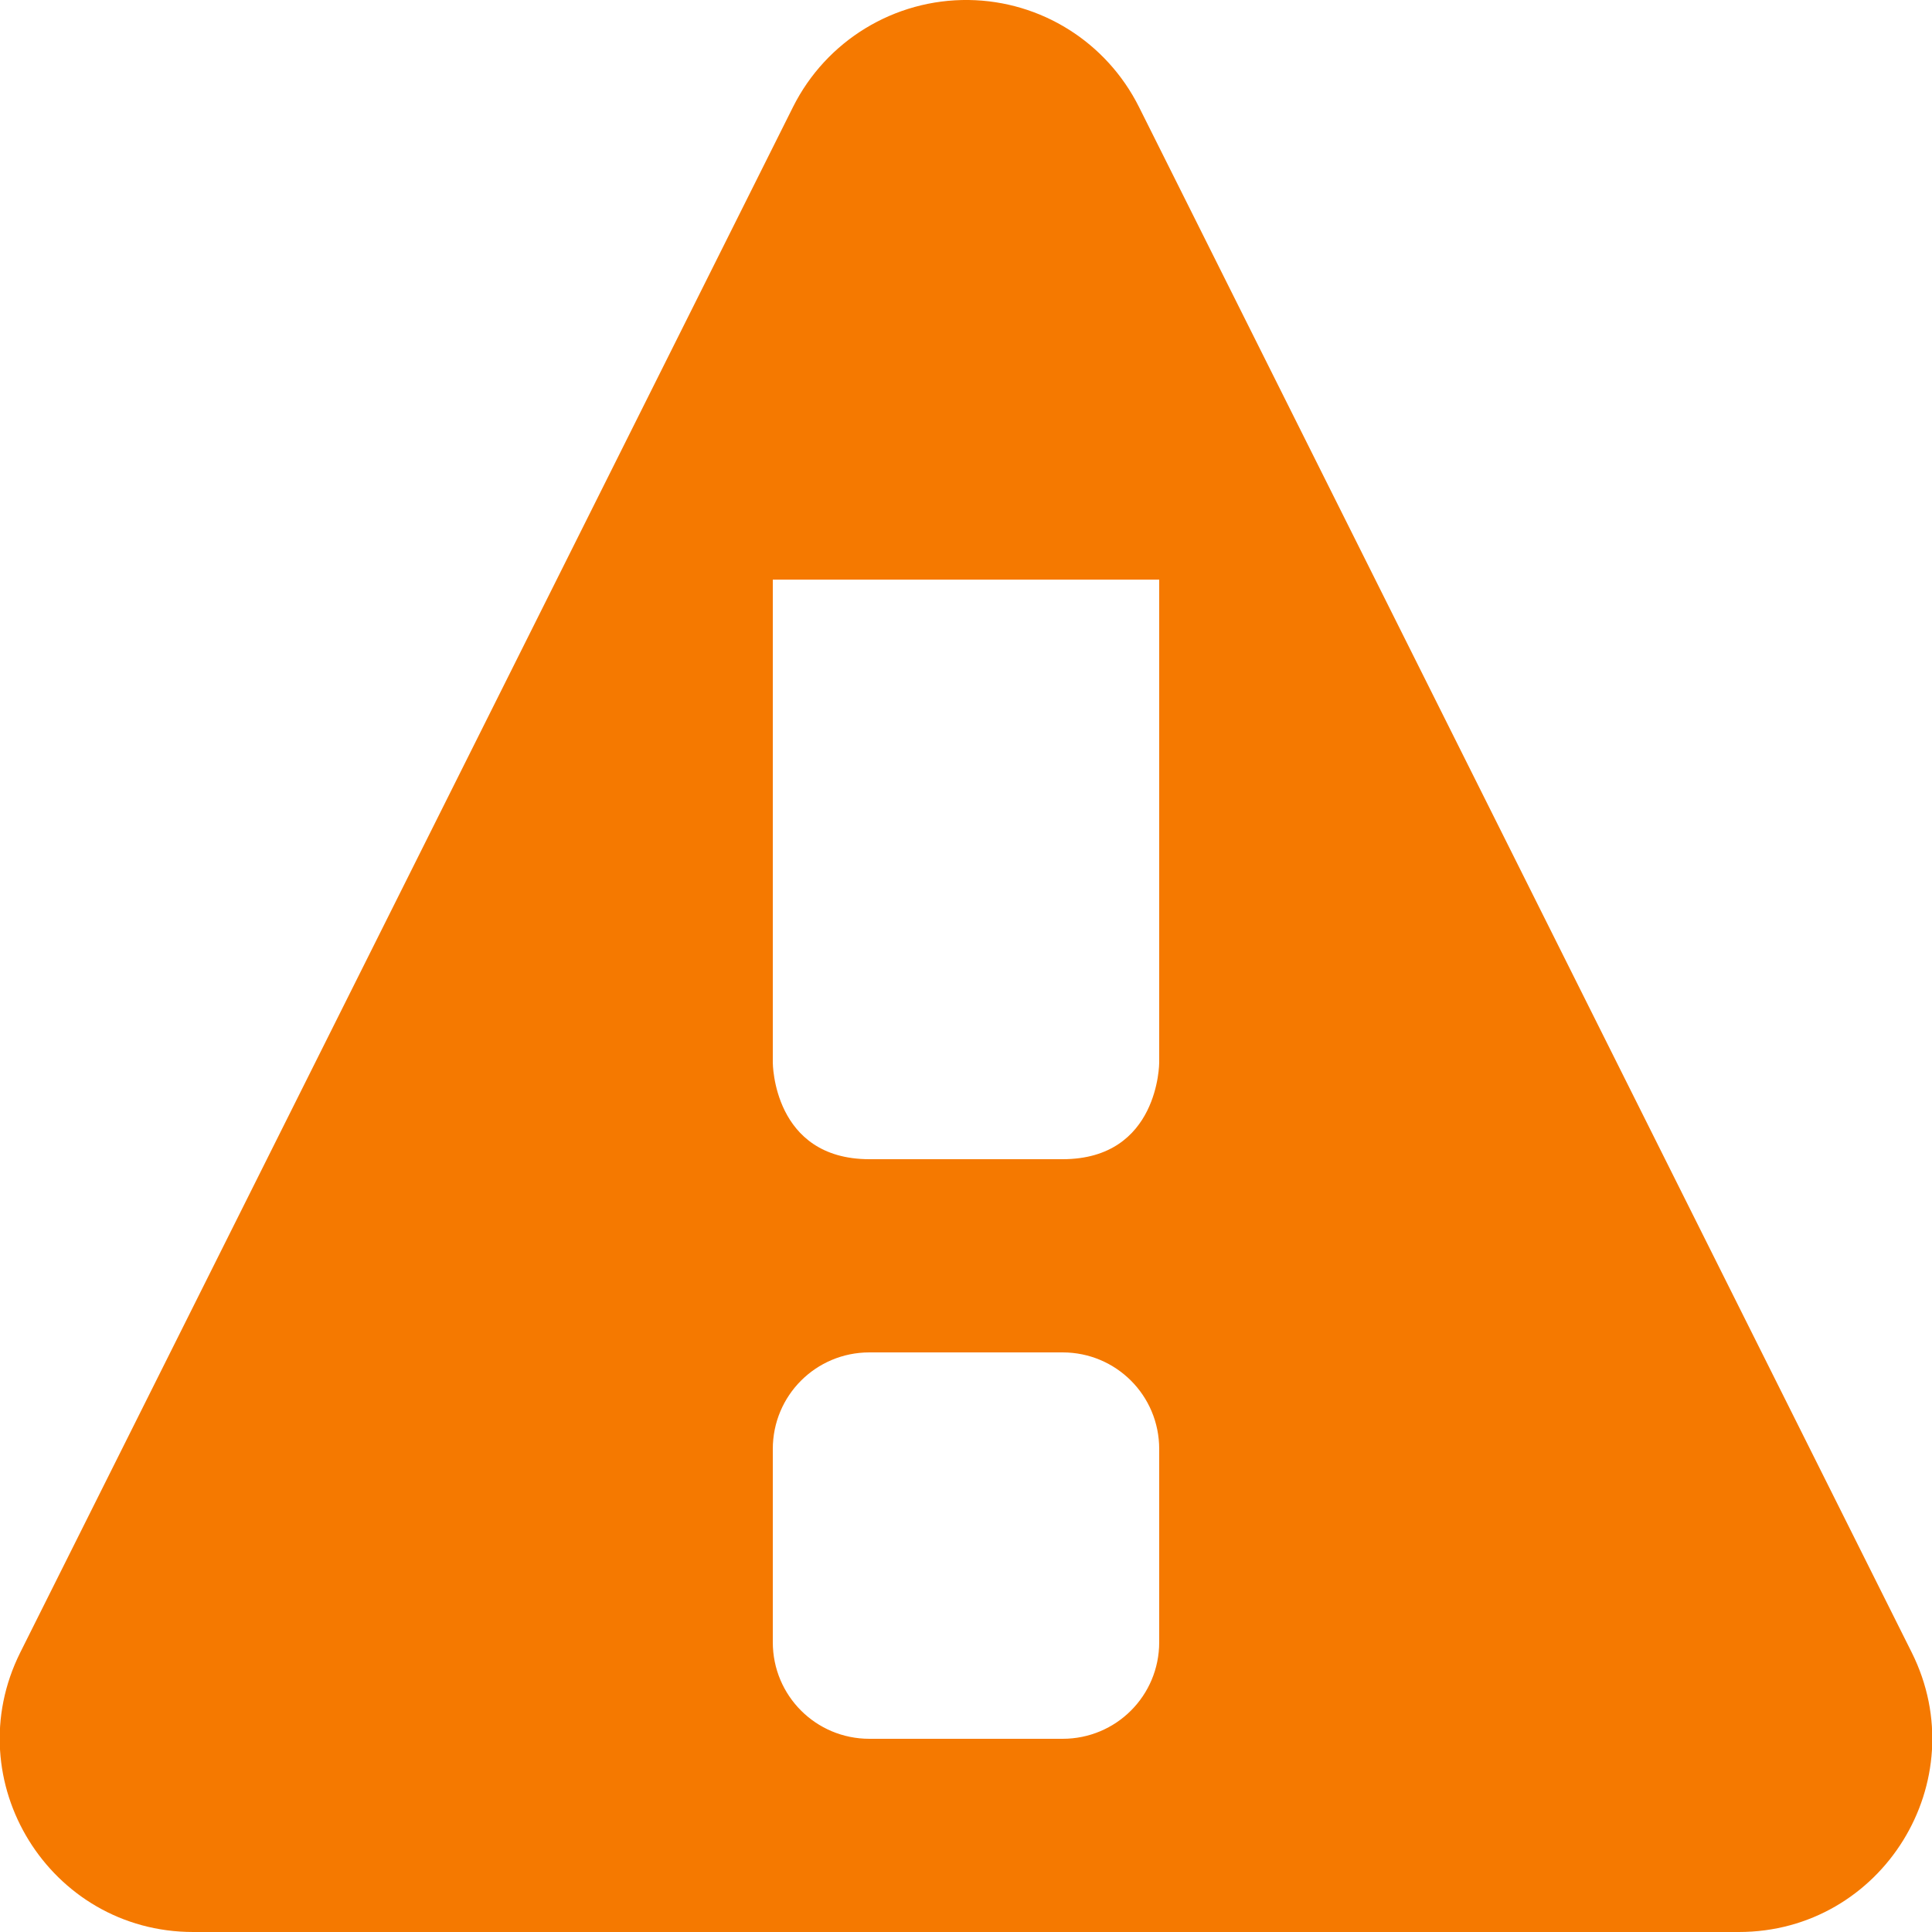
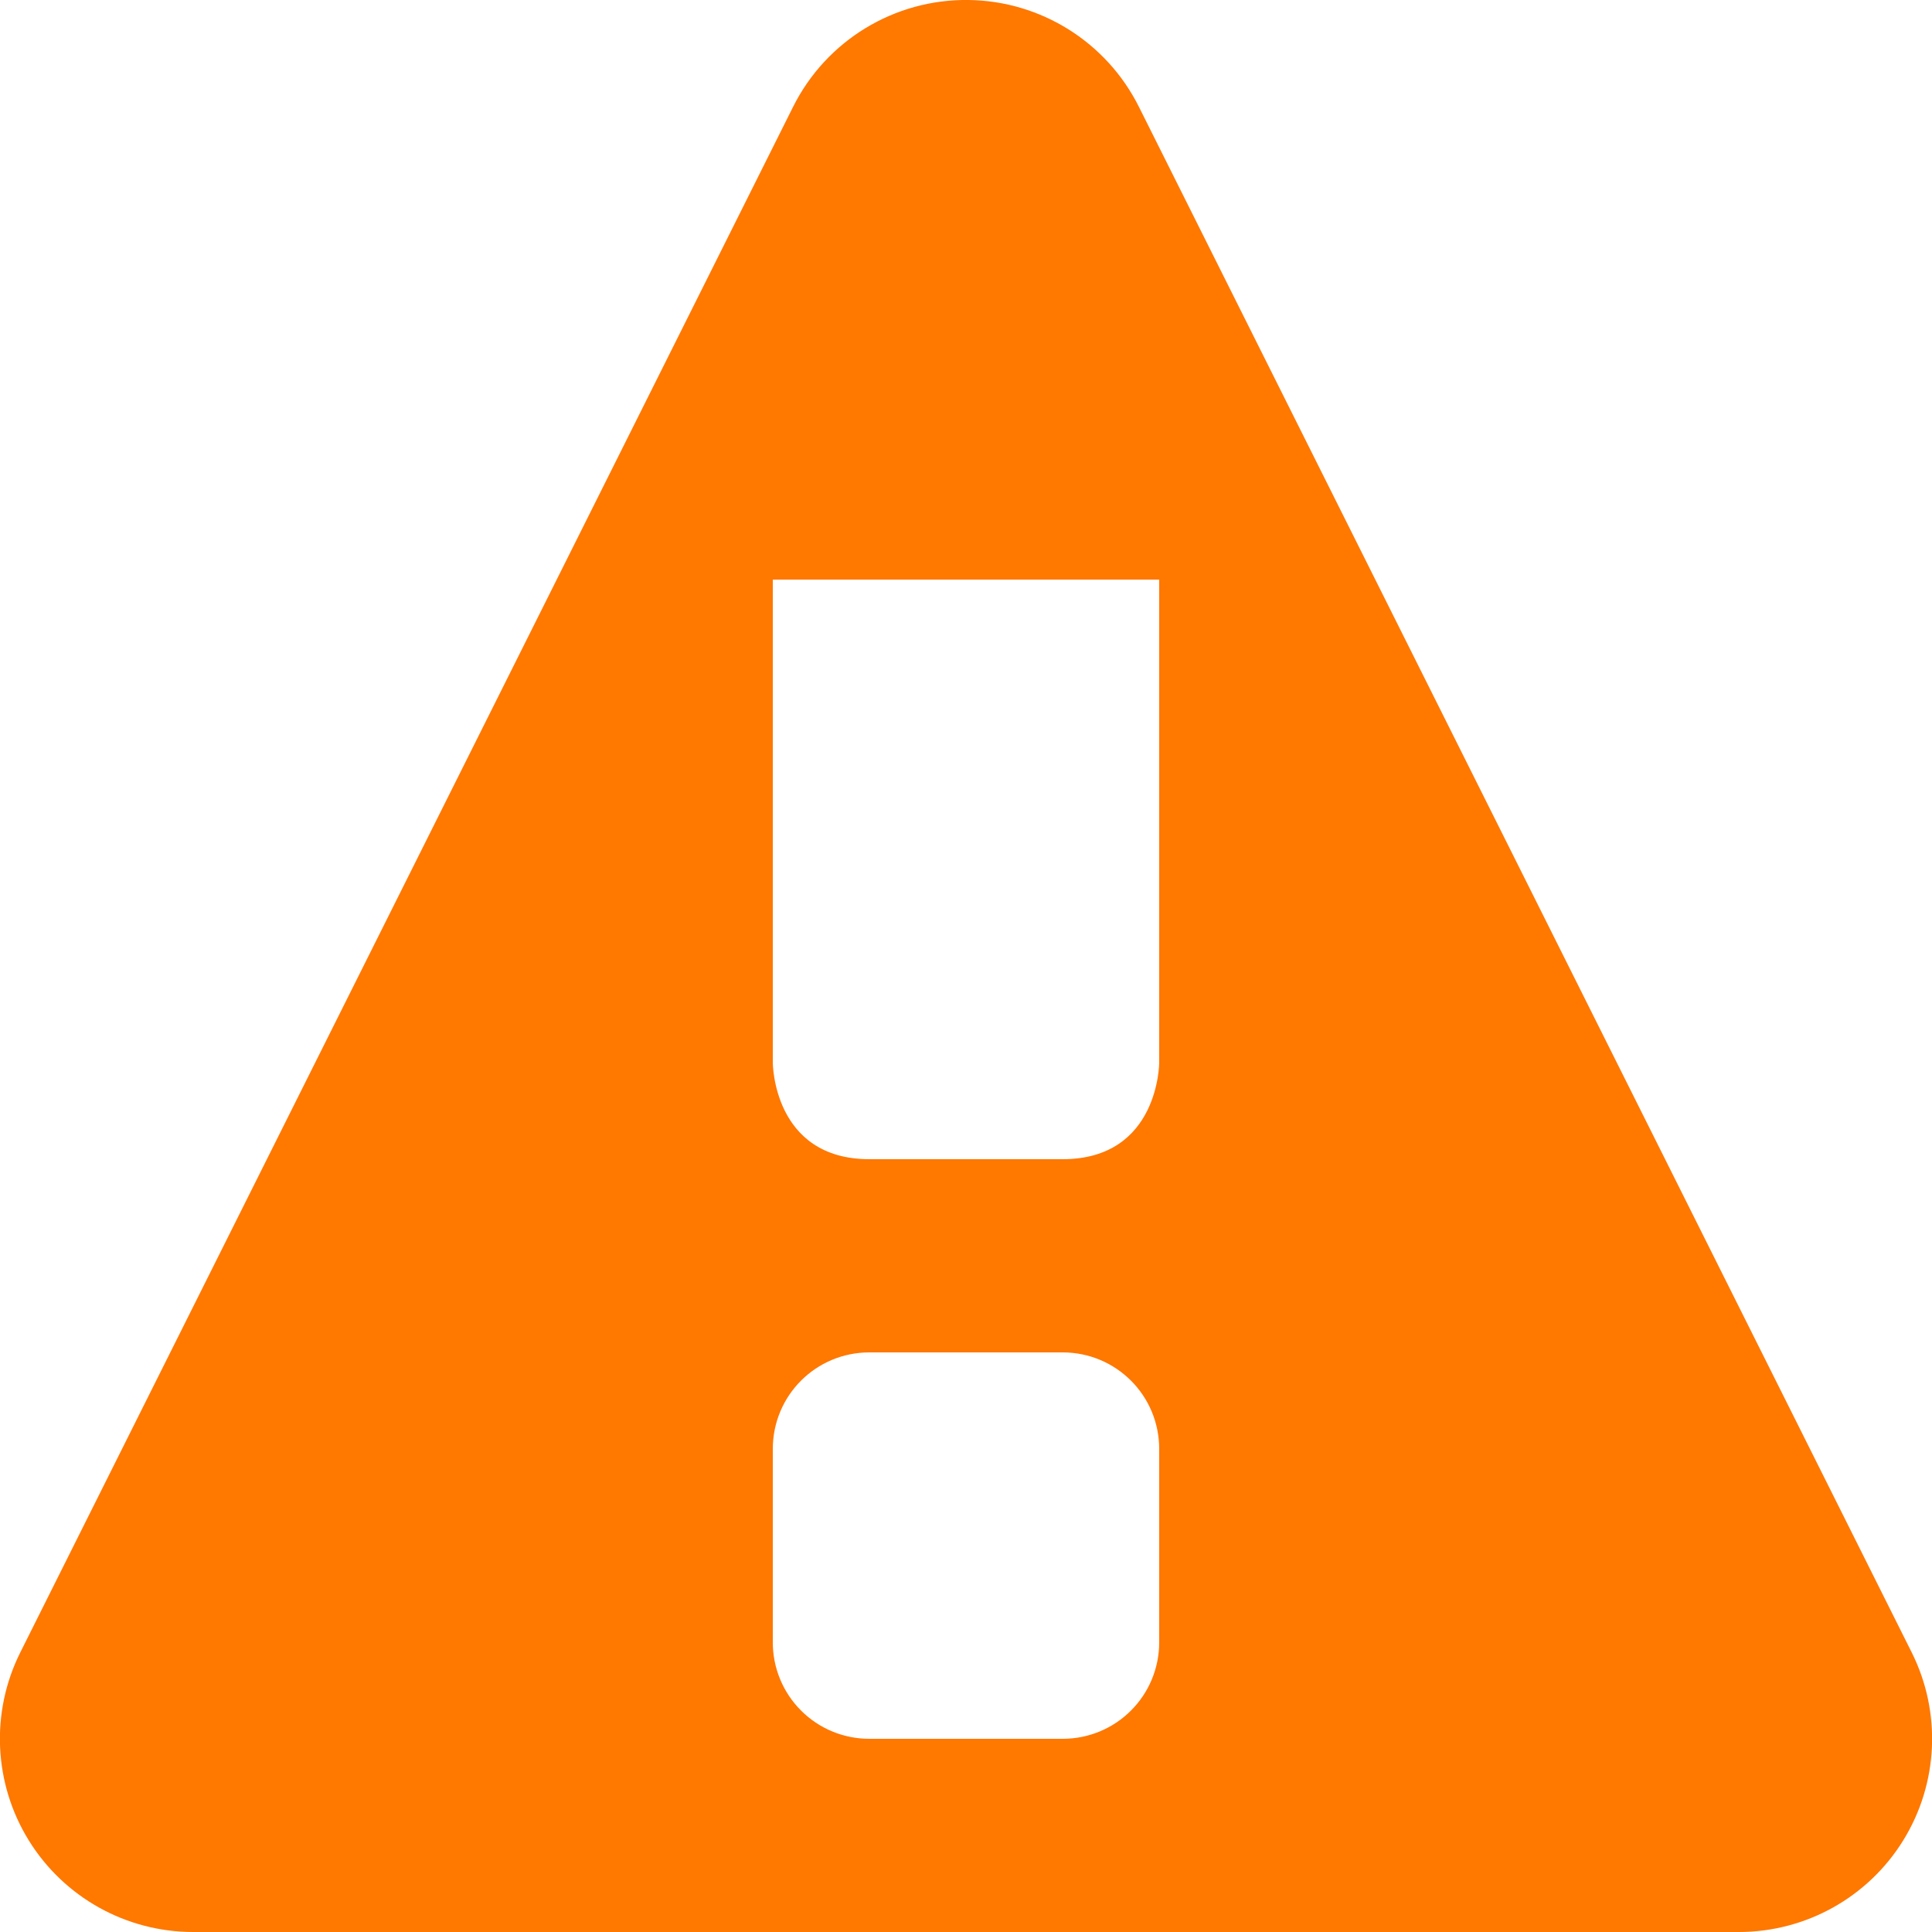
- <svg xmlns="http://www.w3.org/2000/svg" width="10" height="10" viewBox="0 0 10 10" version="1.1" id="svg5">
-   <defs id="defs9" />
-   <g id="g868" style="opacity:1">
-     <path id="path872" style="color:#000000;font-style:normal;font-variant:normal;font-weight:normal;font-stretch:normal;font-size:medium;line-height:normal;font-family:sans-serif;font-variant-ligatures:normal;font-variant-position:normal;font-variant-caps:normal;font-variant-numeric:normal;font-variant-alternates:normal;font-variant-east-asian:normal;font-feature-settings:normal;font-variation-settings:normal;text-indent:0;text-align:start;text-decoration:none;text-decoration-line:none;text-decoration-style:solid;text-decoration-color:#000000;letter-spacing:normal;word-spacing:normal;text-transform:none;writing-mode:lr-tb;direction:ltr;text-orientation:mixed;dominant-baseline:auto;baseline-shift:baseline;text-anchor:start;white-space:normal;shape-padding:0;shape-margin:0;inline-size:0;clip-rule:nonzero;display:inline;overflow:visible;visibility:visible;isolation:auto;mix-blend-mode:normal;color-interpolation:sRGB;color-interpolation-filters:linearRGB;solid-color:#000000;solid-opacity:1;vector-effect:none;fill:#f57900;fill-opacity:1;fill-rule:nonzero;stroke:none;stroke-width:2;stroke-linecap:butt;stroke-linejoin:round;stroke-miterlimit:4;stroke-dasharray:none;stroke-dashoffset:0;stroke-opacity:1;color-rendering:auto;image-rendering:auto;shape-rendering:auto;text-rendering:auto;enable-background:accumulate;stop-color:#000000;stop-opacity:1" d="M 5.014 0 C 4.63 -0.005 4.277 0.21 4.105 0.553 L 0.105 8.553 C -0.227 9.218 0.257 10 1 10 L 9 10 C 9.743 10 10.227 9.218 9.895 8.553 L 5.895 0.553 C 5.727 0.218 5.388 0.005 5.014 0 z M 4 3 L 6 3 L 6 5.5 C 6 5.5 6 6 5.5 6 L 4.5 6 C 4 6 4 5.5 4 5.5 L 4 3 z M 4.5 7 L 5.5 7 C 5.777 7 6 7.223 6 7.5 L 6 8.5 C 6 8.777 5.777 9 5.5 9 L 4.5 9 C 4.223 9 4 8.777 4 8.5 L 4 7.5 C 4 7.223 4.223 7 4.5 7 z " />
-   </g>
+ <svg xmlns="http://www.w3.org/2000/svg" width="10" height="10">
+   <path d="M5.014 0a1 1 0 0 0-.909.553l-4 8A1 1 0 0 0 1 10h8a1 1 0 0 0 .895-1.447l-4-8A1 1 0 0 0 5.014 0ZM4 3h2v2.5s0 .5-.5.5h-1C4 6 4 5.5 4 5.5Zm.5 4h1c.277 0 .5.223.5.5v1c0 .277-.223.5-.5.5h-1a.499.499 0 0 1-.5-.5v-1c0-.277.223-.5.5-.5Z" style="fill:#ff7800" />
</svg>
